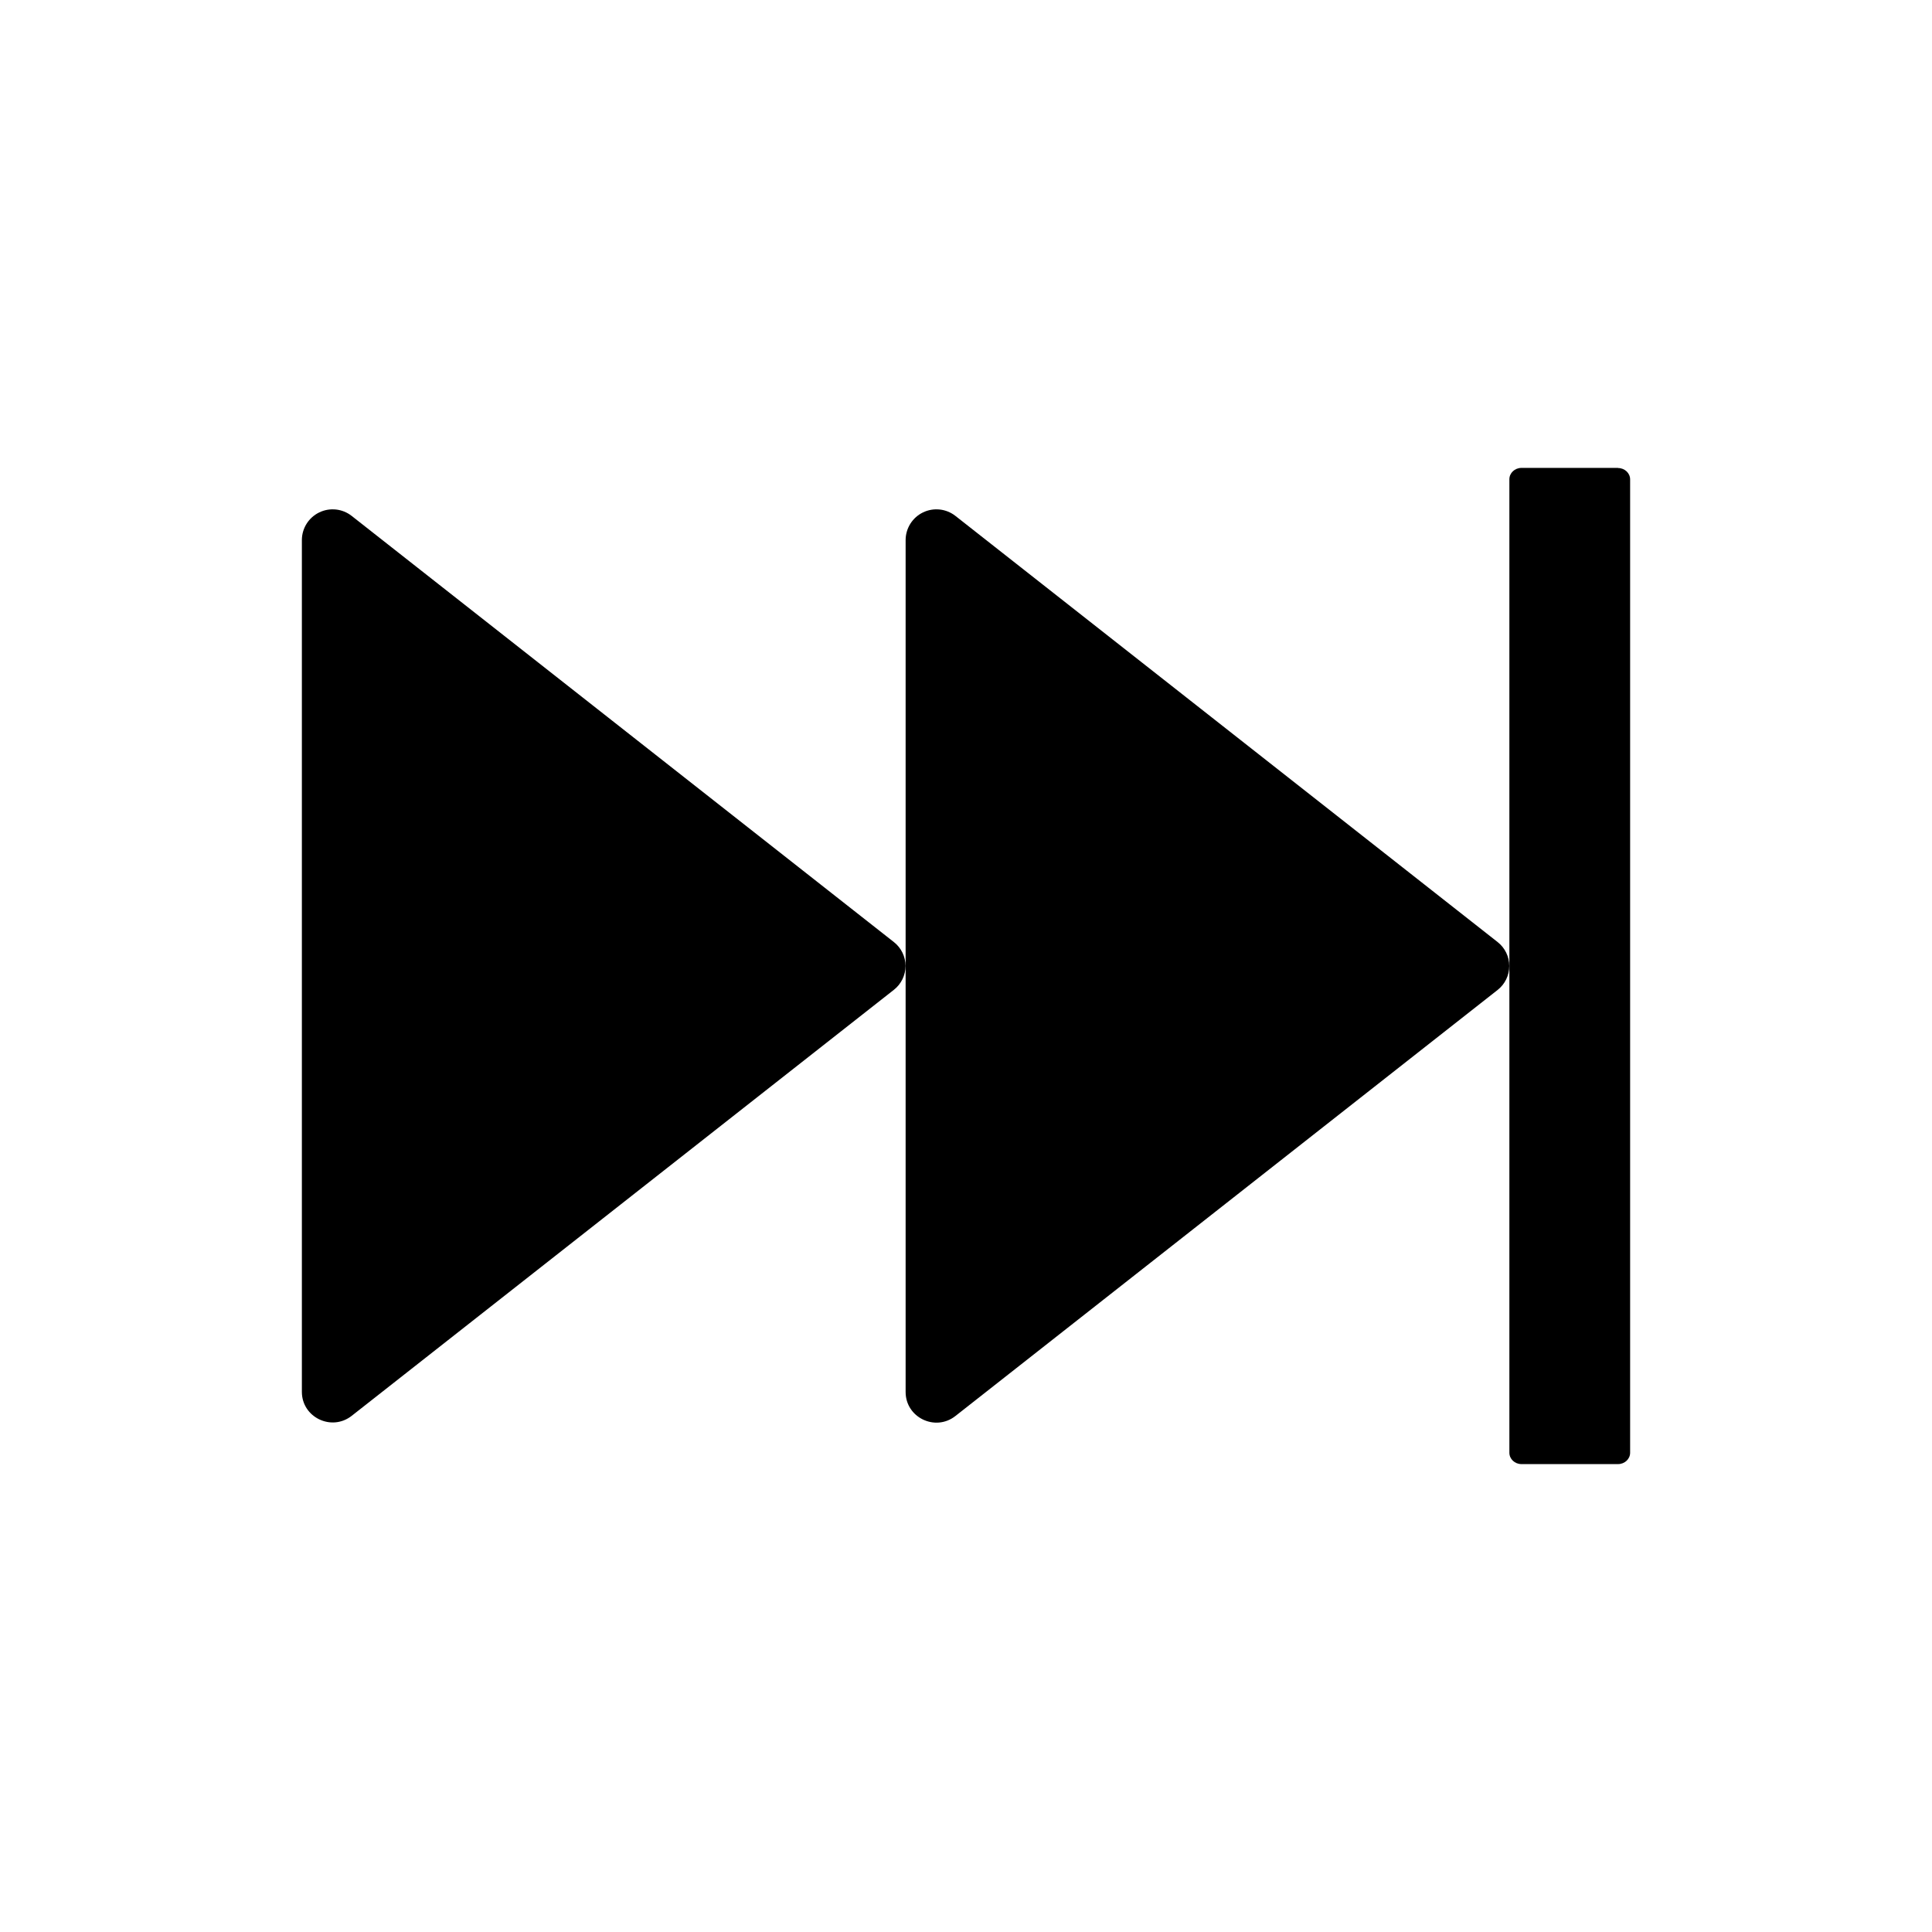
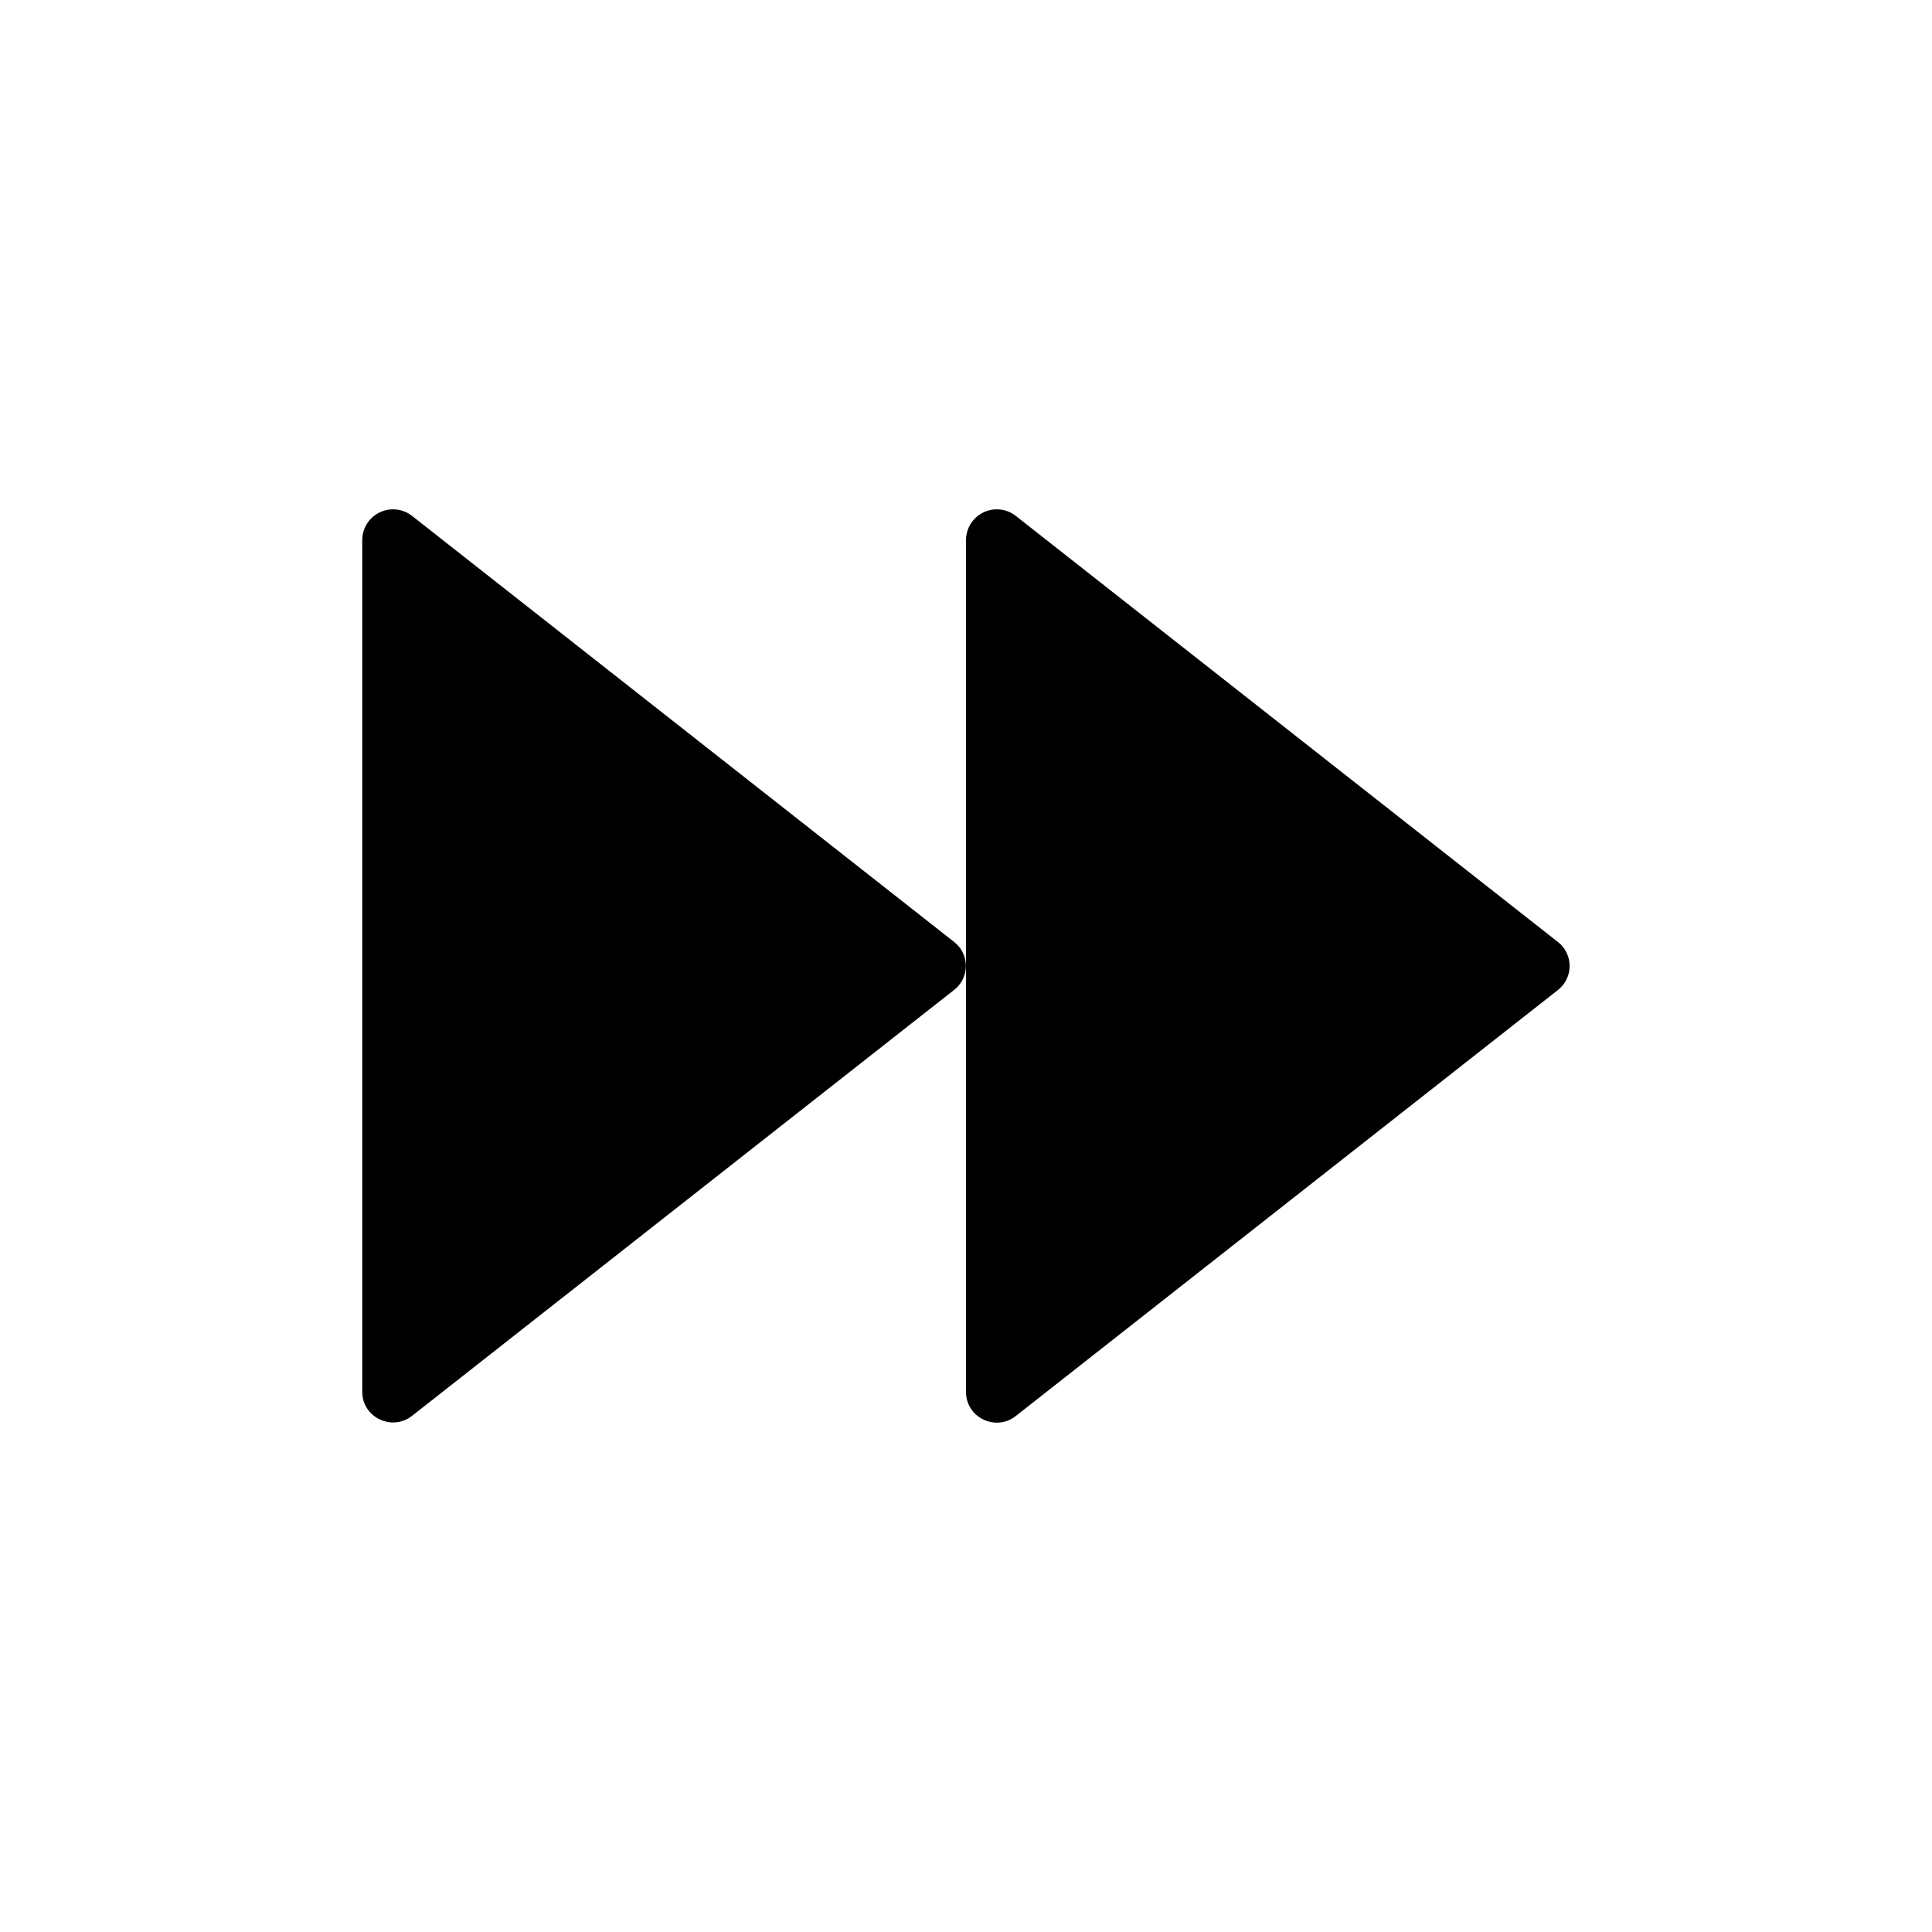
- <svg xmlns="http://www.w3.org/2000/svg" t="1677981496296" class="icon" viewBox="0 0 1024 1024" version="1.1" p-id="1314" width="200" height="200">
-   <path d="M793.792 499.328l-287.36-225.856A16.32 16.32 0 0 0 480 286.208v451.584c0 13.504 15.68 21.12 26.368 12.736l287.424-225.856a16.128 16.128 0 0 0 0-25.344z m-320 0l-287.36-225.856A16.32 16.32 0 0 0 160 286.208v451.52c0 13.44 15.68 21.12 26.432 12.672l287.36-225.792a16.064 16.064 0 0 0 0-25.28zM857.6 248h-51.2c-3.52 0-6.4 2.688-6.4 6.016v515.968c0 3.328 2.88 6.016 6.4 6.016h51.2c3.52 0 6.4-2.688 6.4-6.016V254.08c0-3.328-2.88-6.016-6.4-6.016z" p-id="1315" />
+ <svg xmlns="http://www.w3.org/2000/svg" t="1741002305928" class="icon" viewBox="0 0 1024 1024" version="1.1" p-id="1118" width="200" height="200">
+   <path d="M538.432 273.472A16.32 16.32 0 0 0 512 286.208v451.584c0 13.504 15.68 21.12 26.368 12.736l287.424-225.856a16.128 16.128 0 0 0 0-25.344l-287.36-225.856z m-32.64 225.856l-287.36-225.856A16.32 16.32 0 0 0 192 286.208v451.52c0 13.44 15.68 21.12 26.432 12.672l287.36-225.792a16.064 16.064 0 0 0 0-25.28z" p-id="1119" />
</svg>
